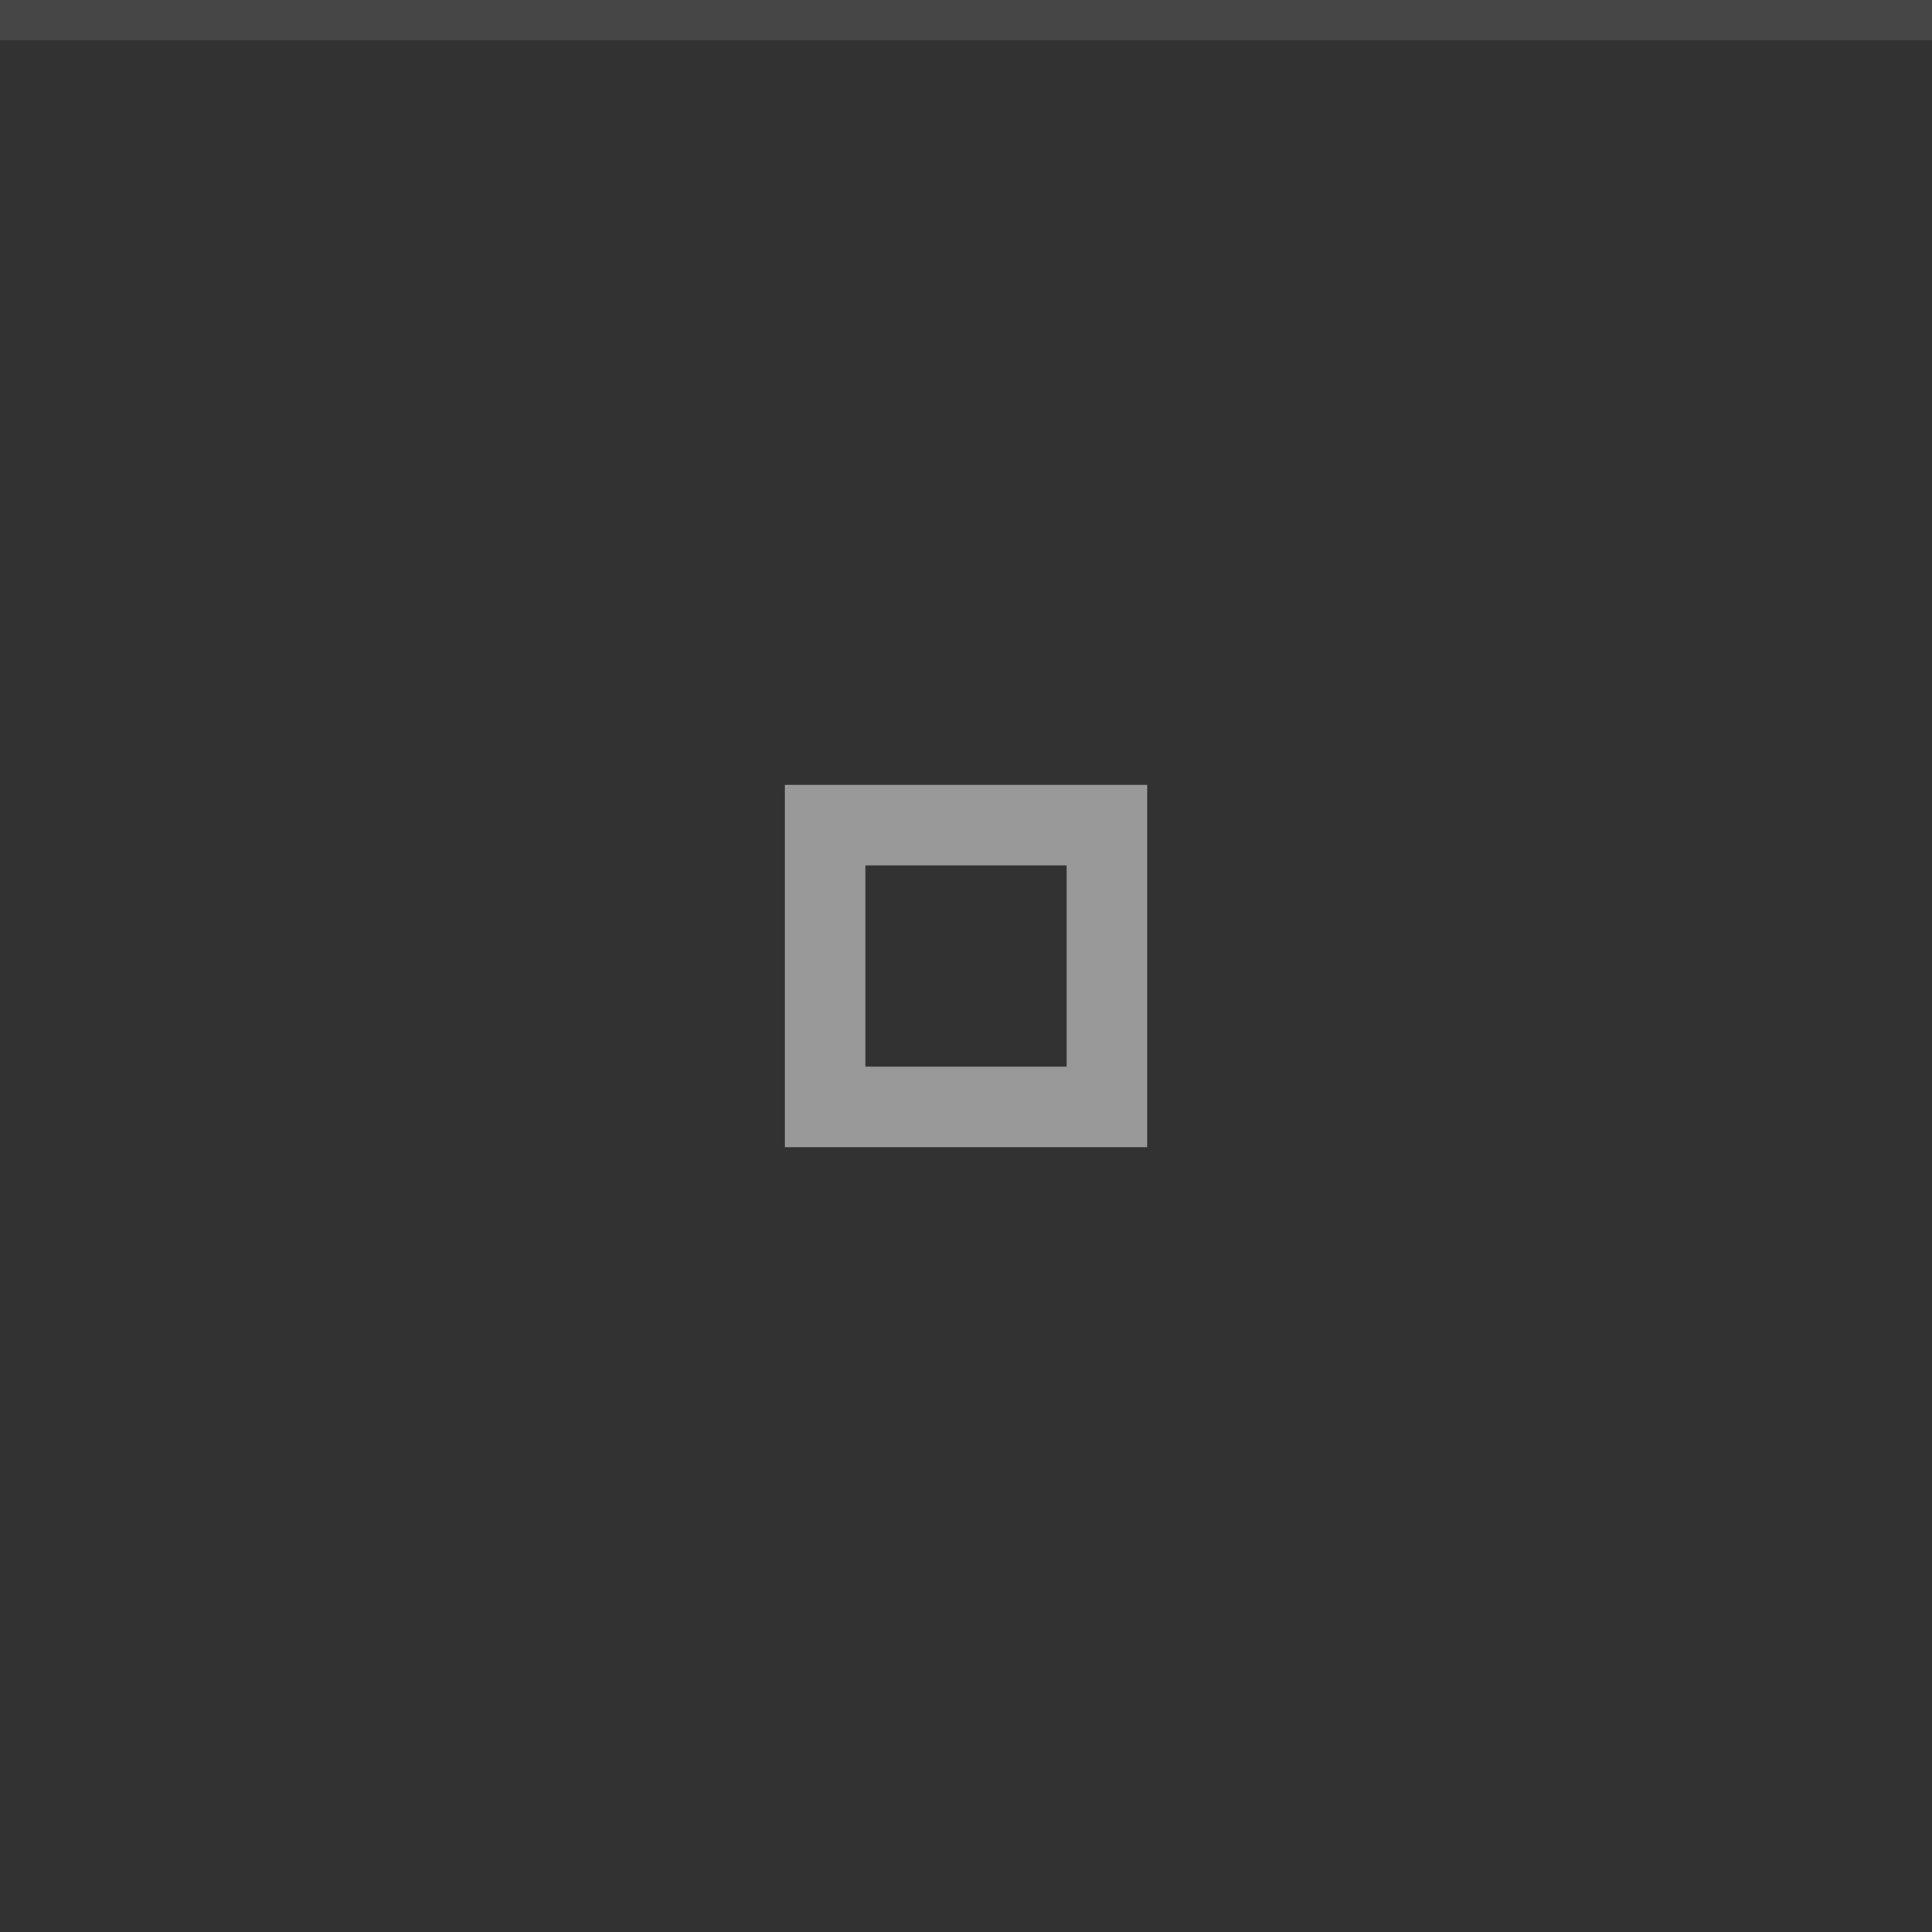
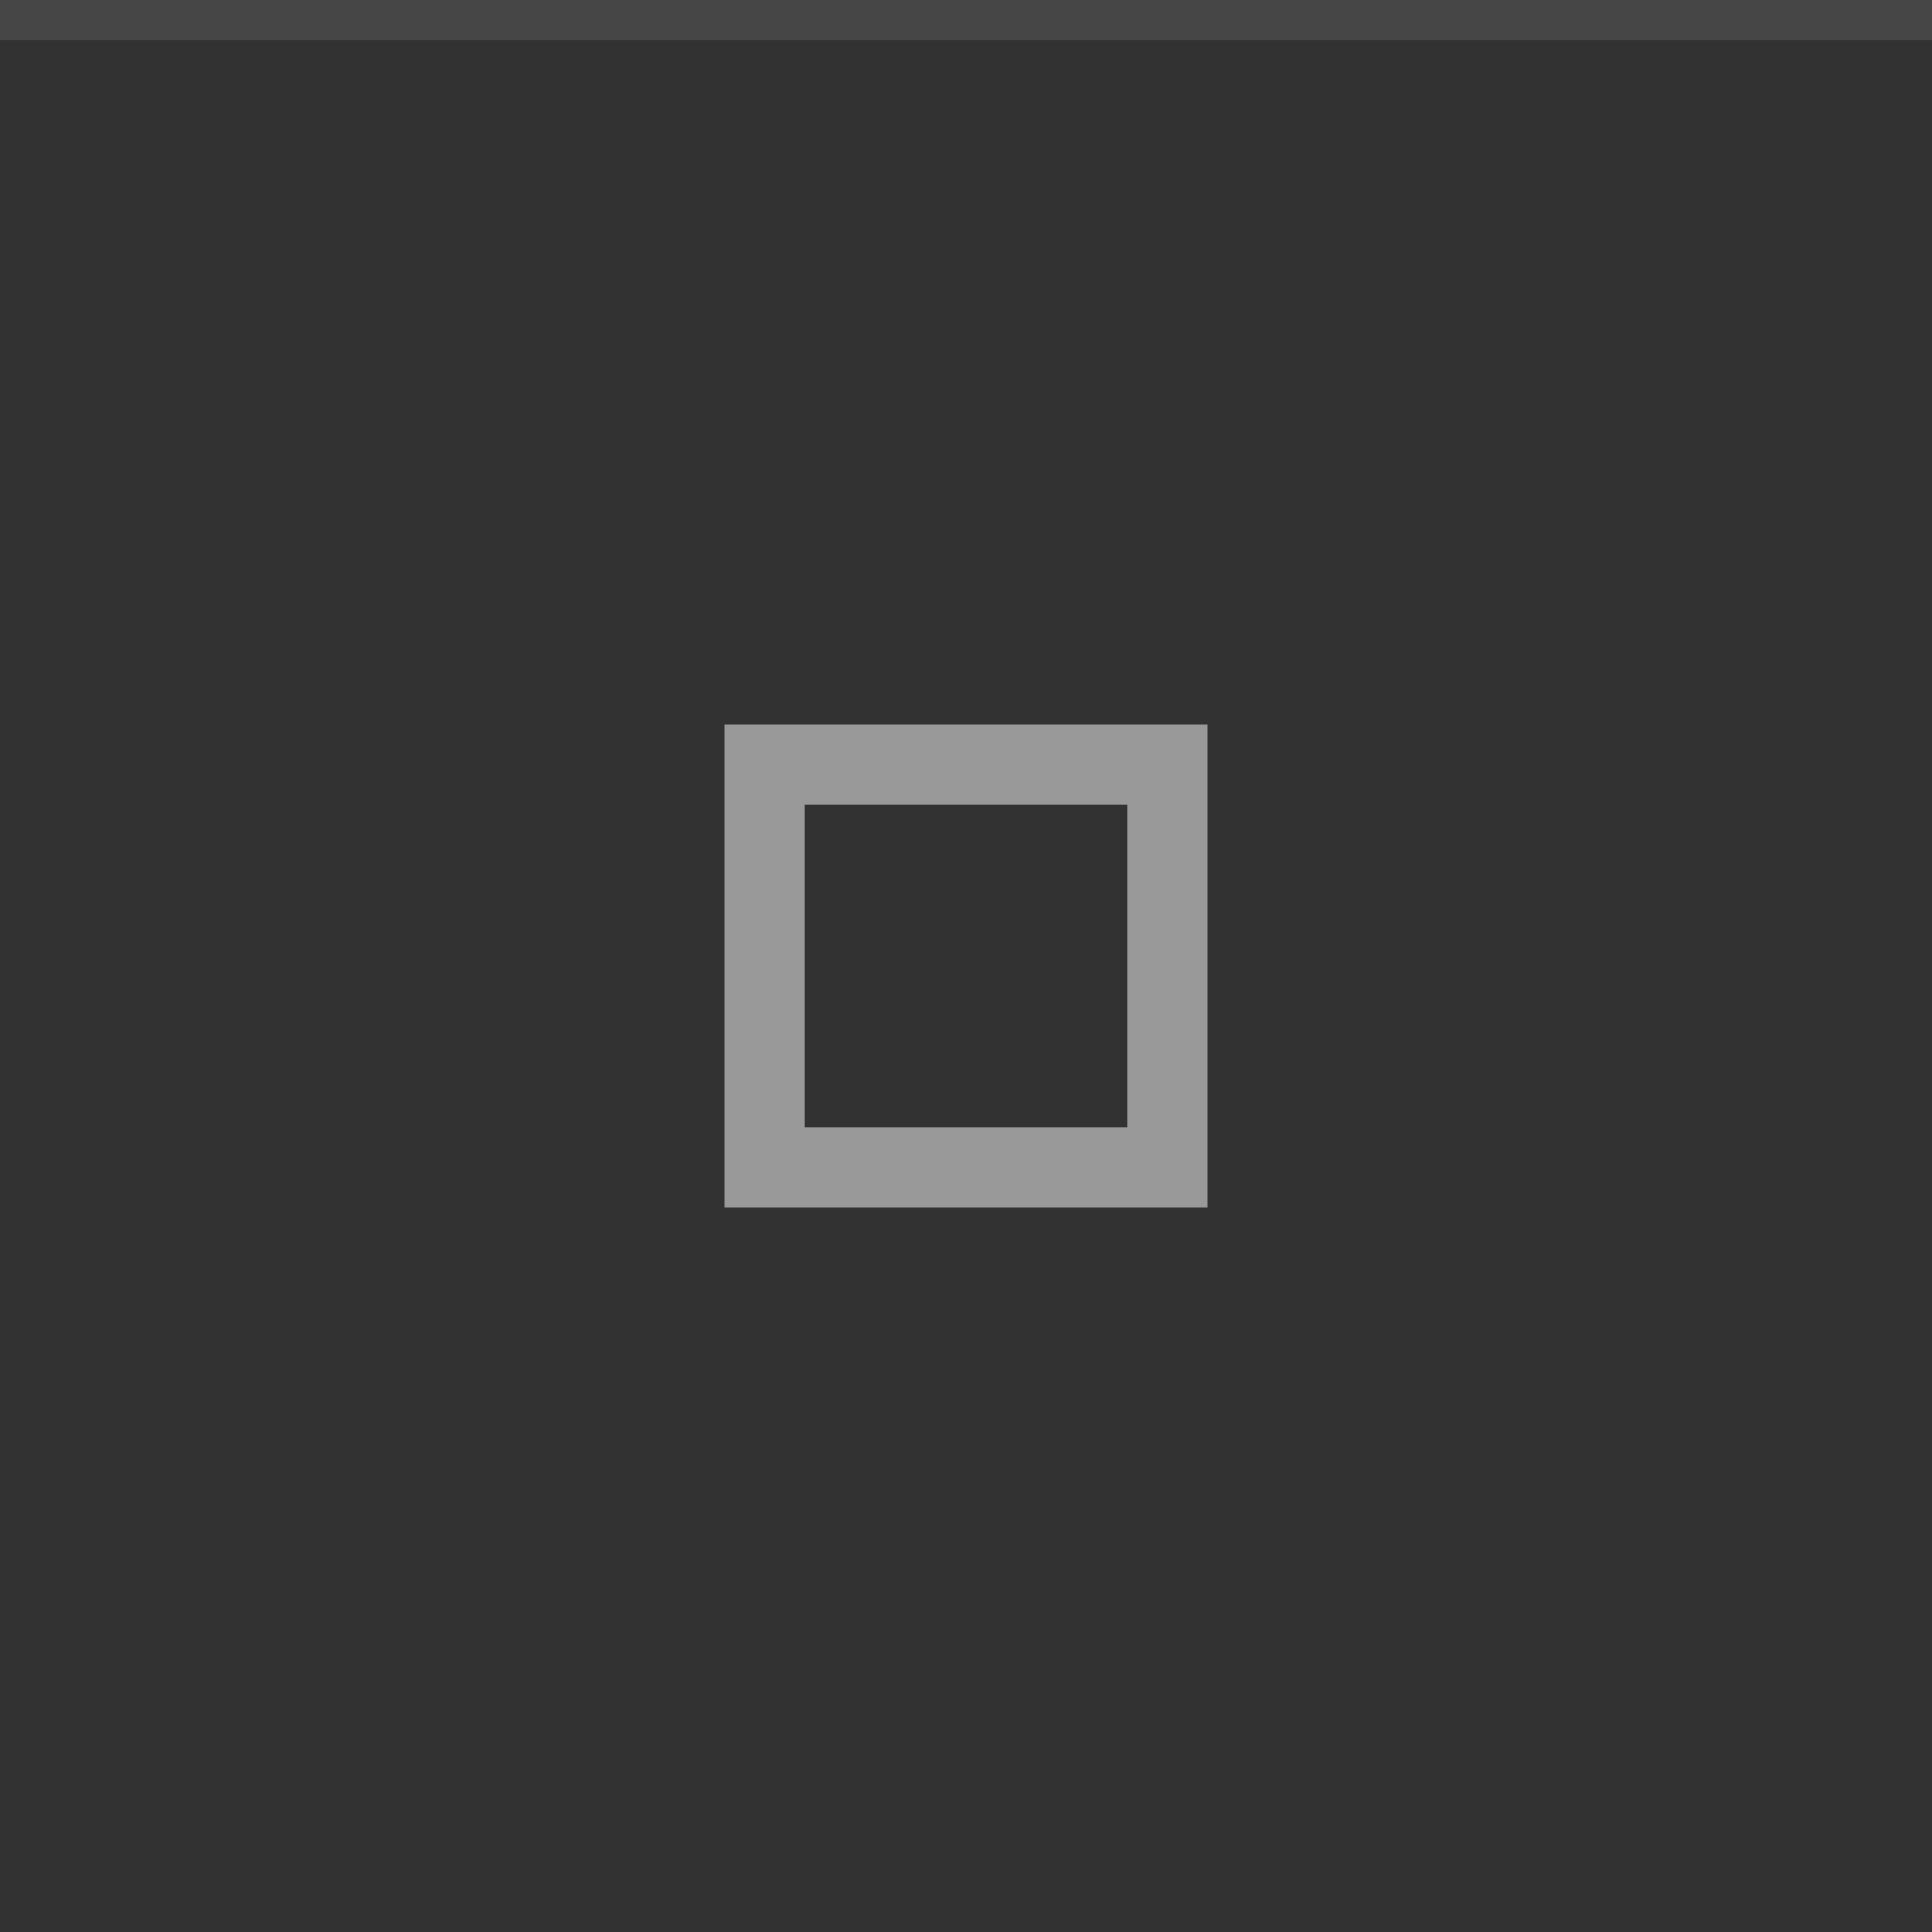
<svg xmlns="http://www.w3.org/2000/svg" width="48" height="48" viewBox="0 0 48 48">
  <rect width="48" height="48" fill="#323232" />
  <rect width="48" height="1" fill="#FFFFFF" fill-opacity="0.1" />
-   <g transform="scale(1.5)" fill="#FFFFFF" opacity="0.5">
-     <circle cx="16" cy="16" r="12" opacity="0" />
-     <rect x="13.667" y="13.667" width="4.667" height="4.667" fill="none" stroke="#FFFFFF" stroke-width="1.333" />
+   <g fill="#FFFFFF" opacity="0.5">
+     <circle cx="24" cy="24" r="18" opacity="0" />
+     <path d="m18 18v12h12V18zm2 2h8v8h-8z" />
  </g>
</svg>
